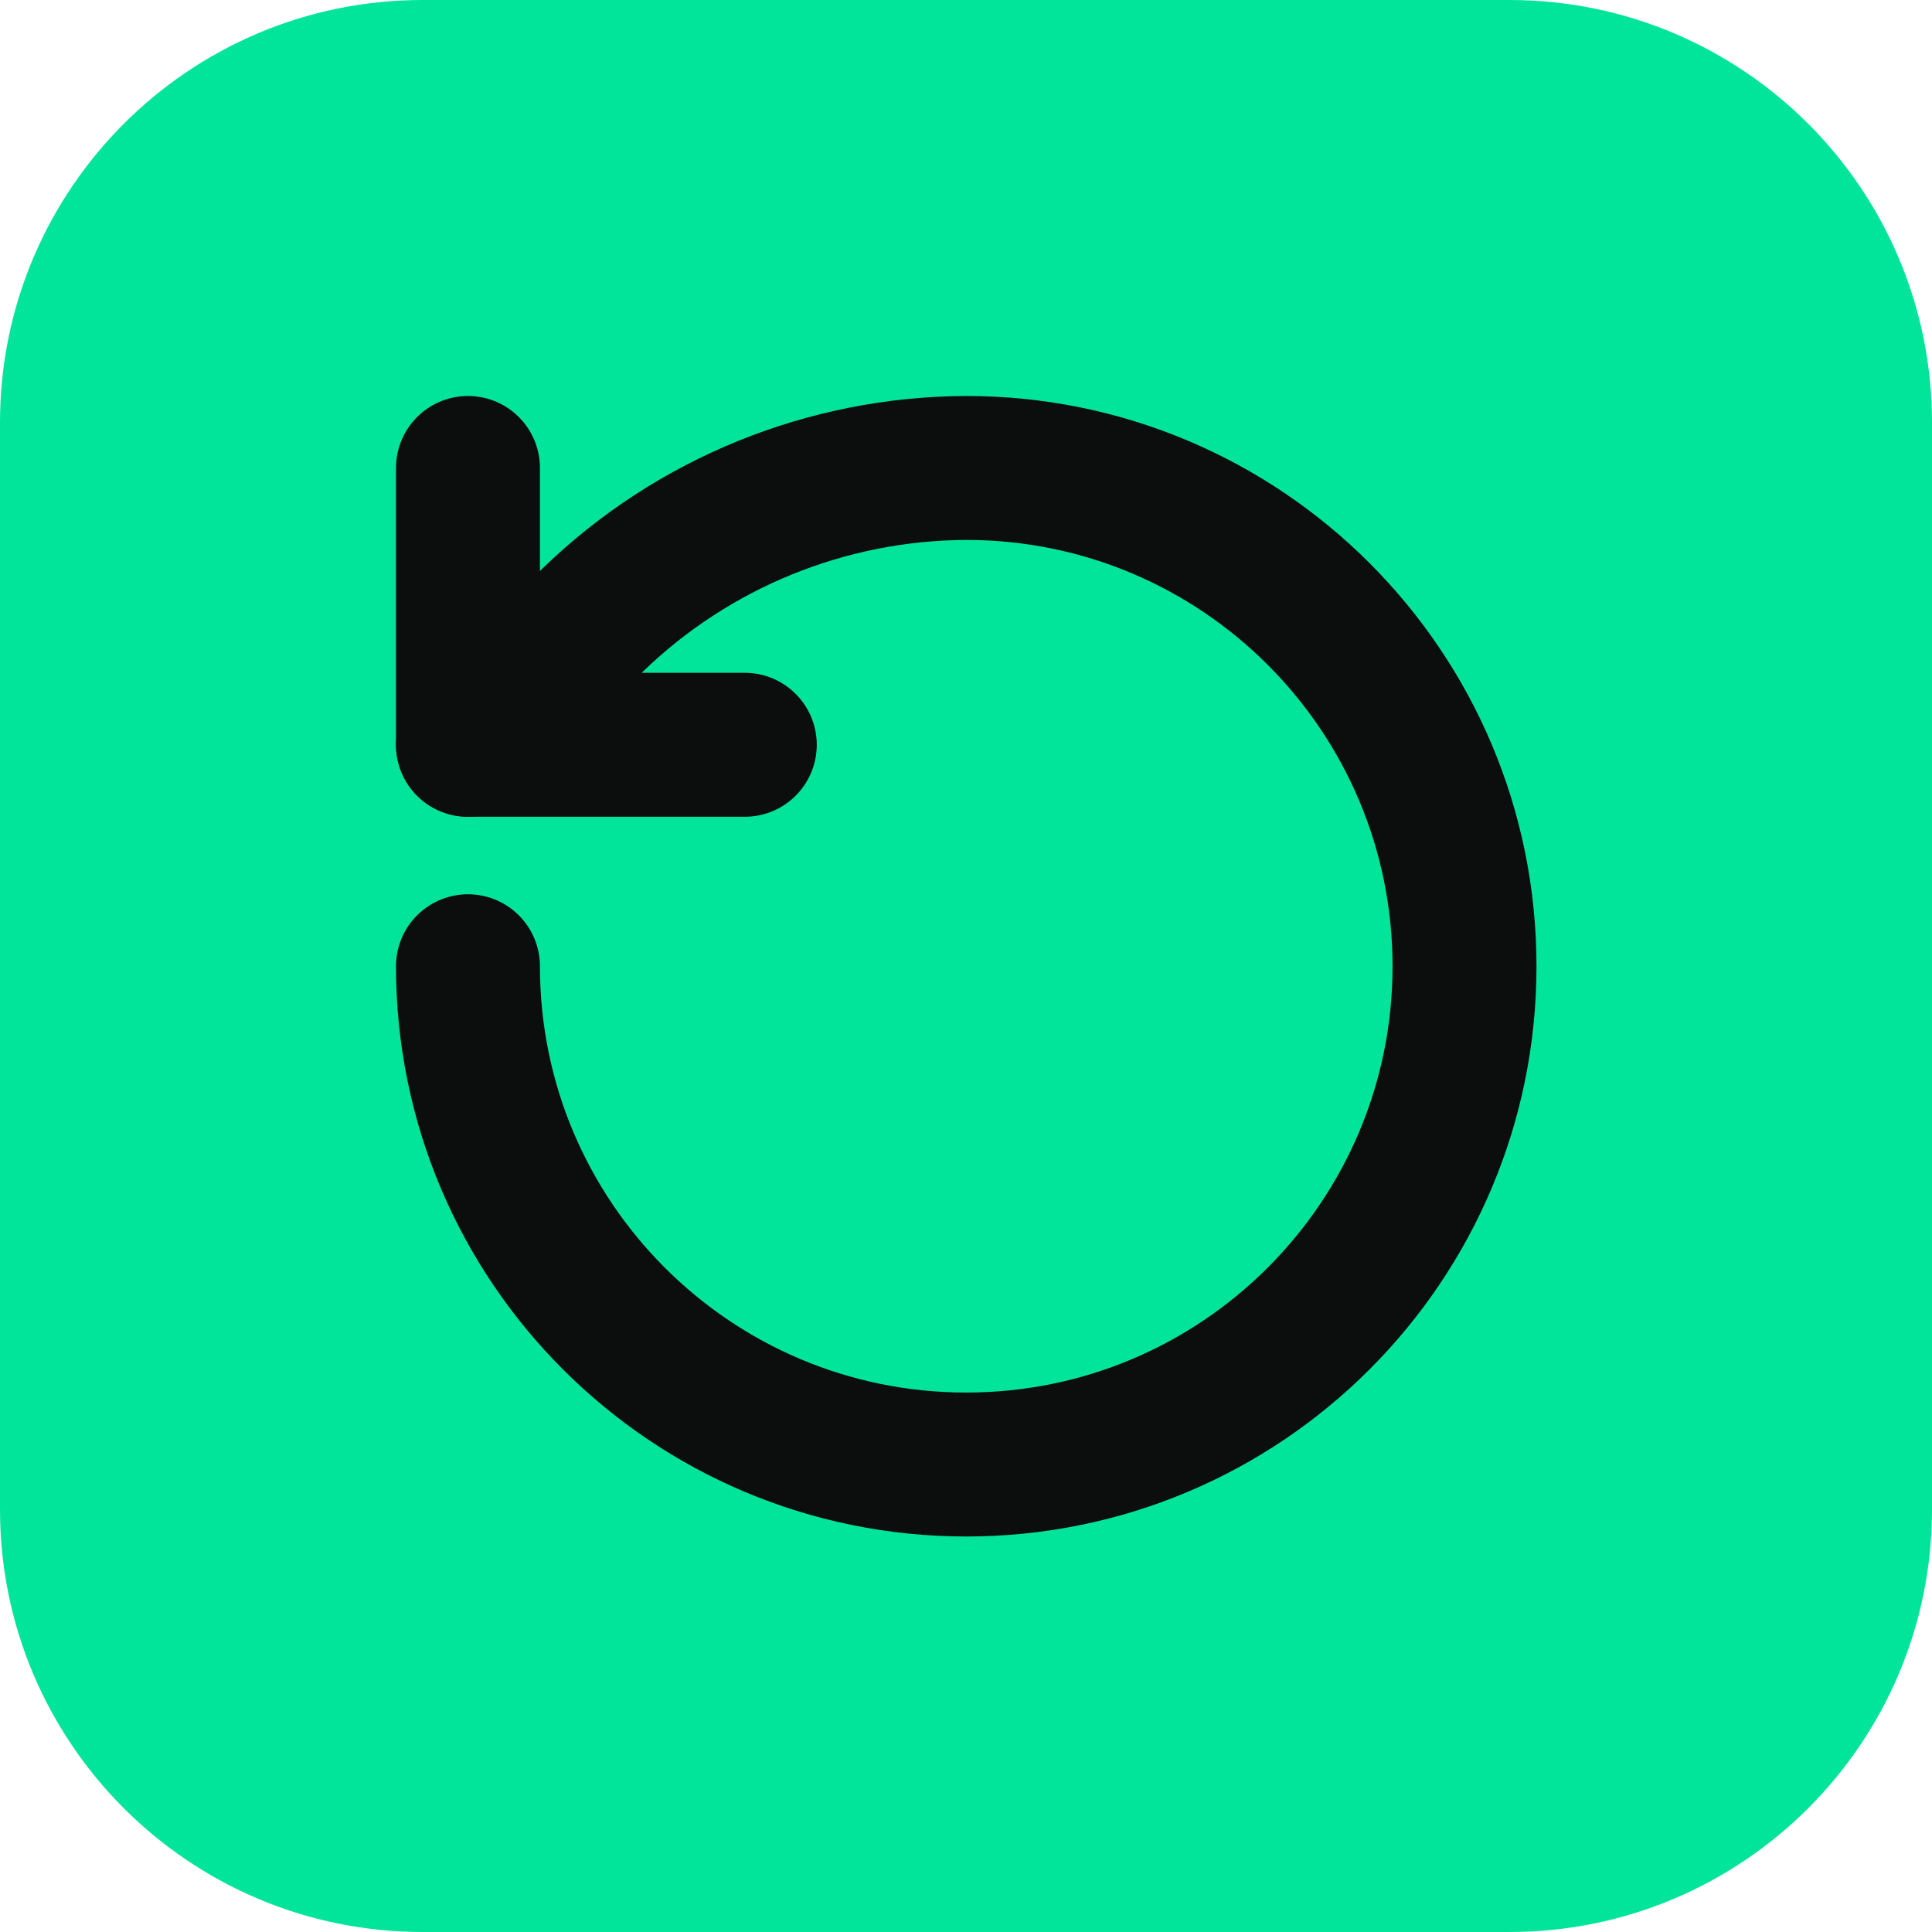
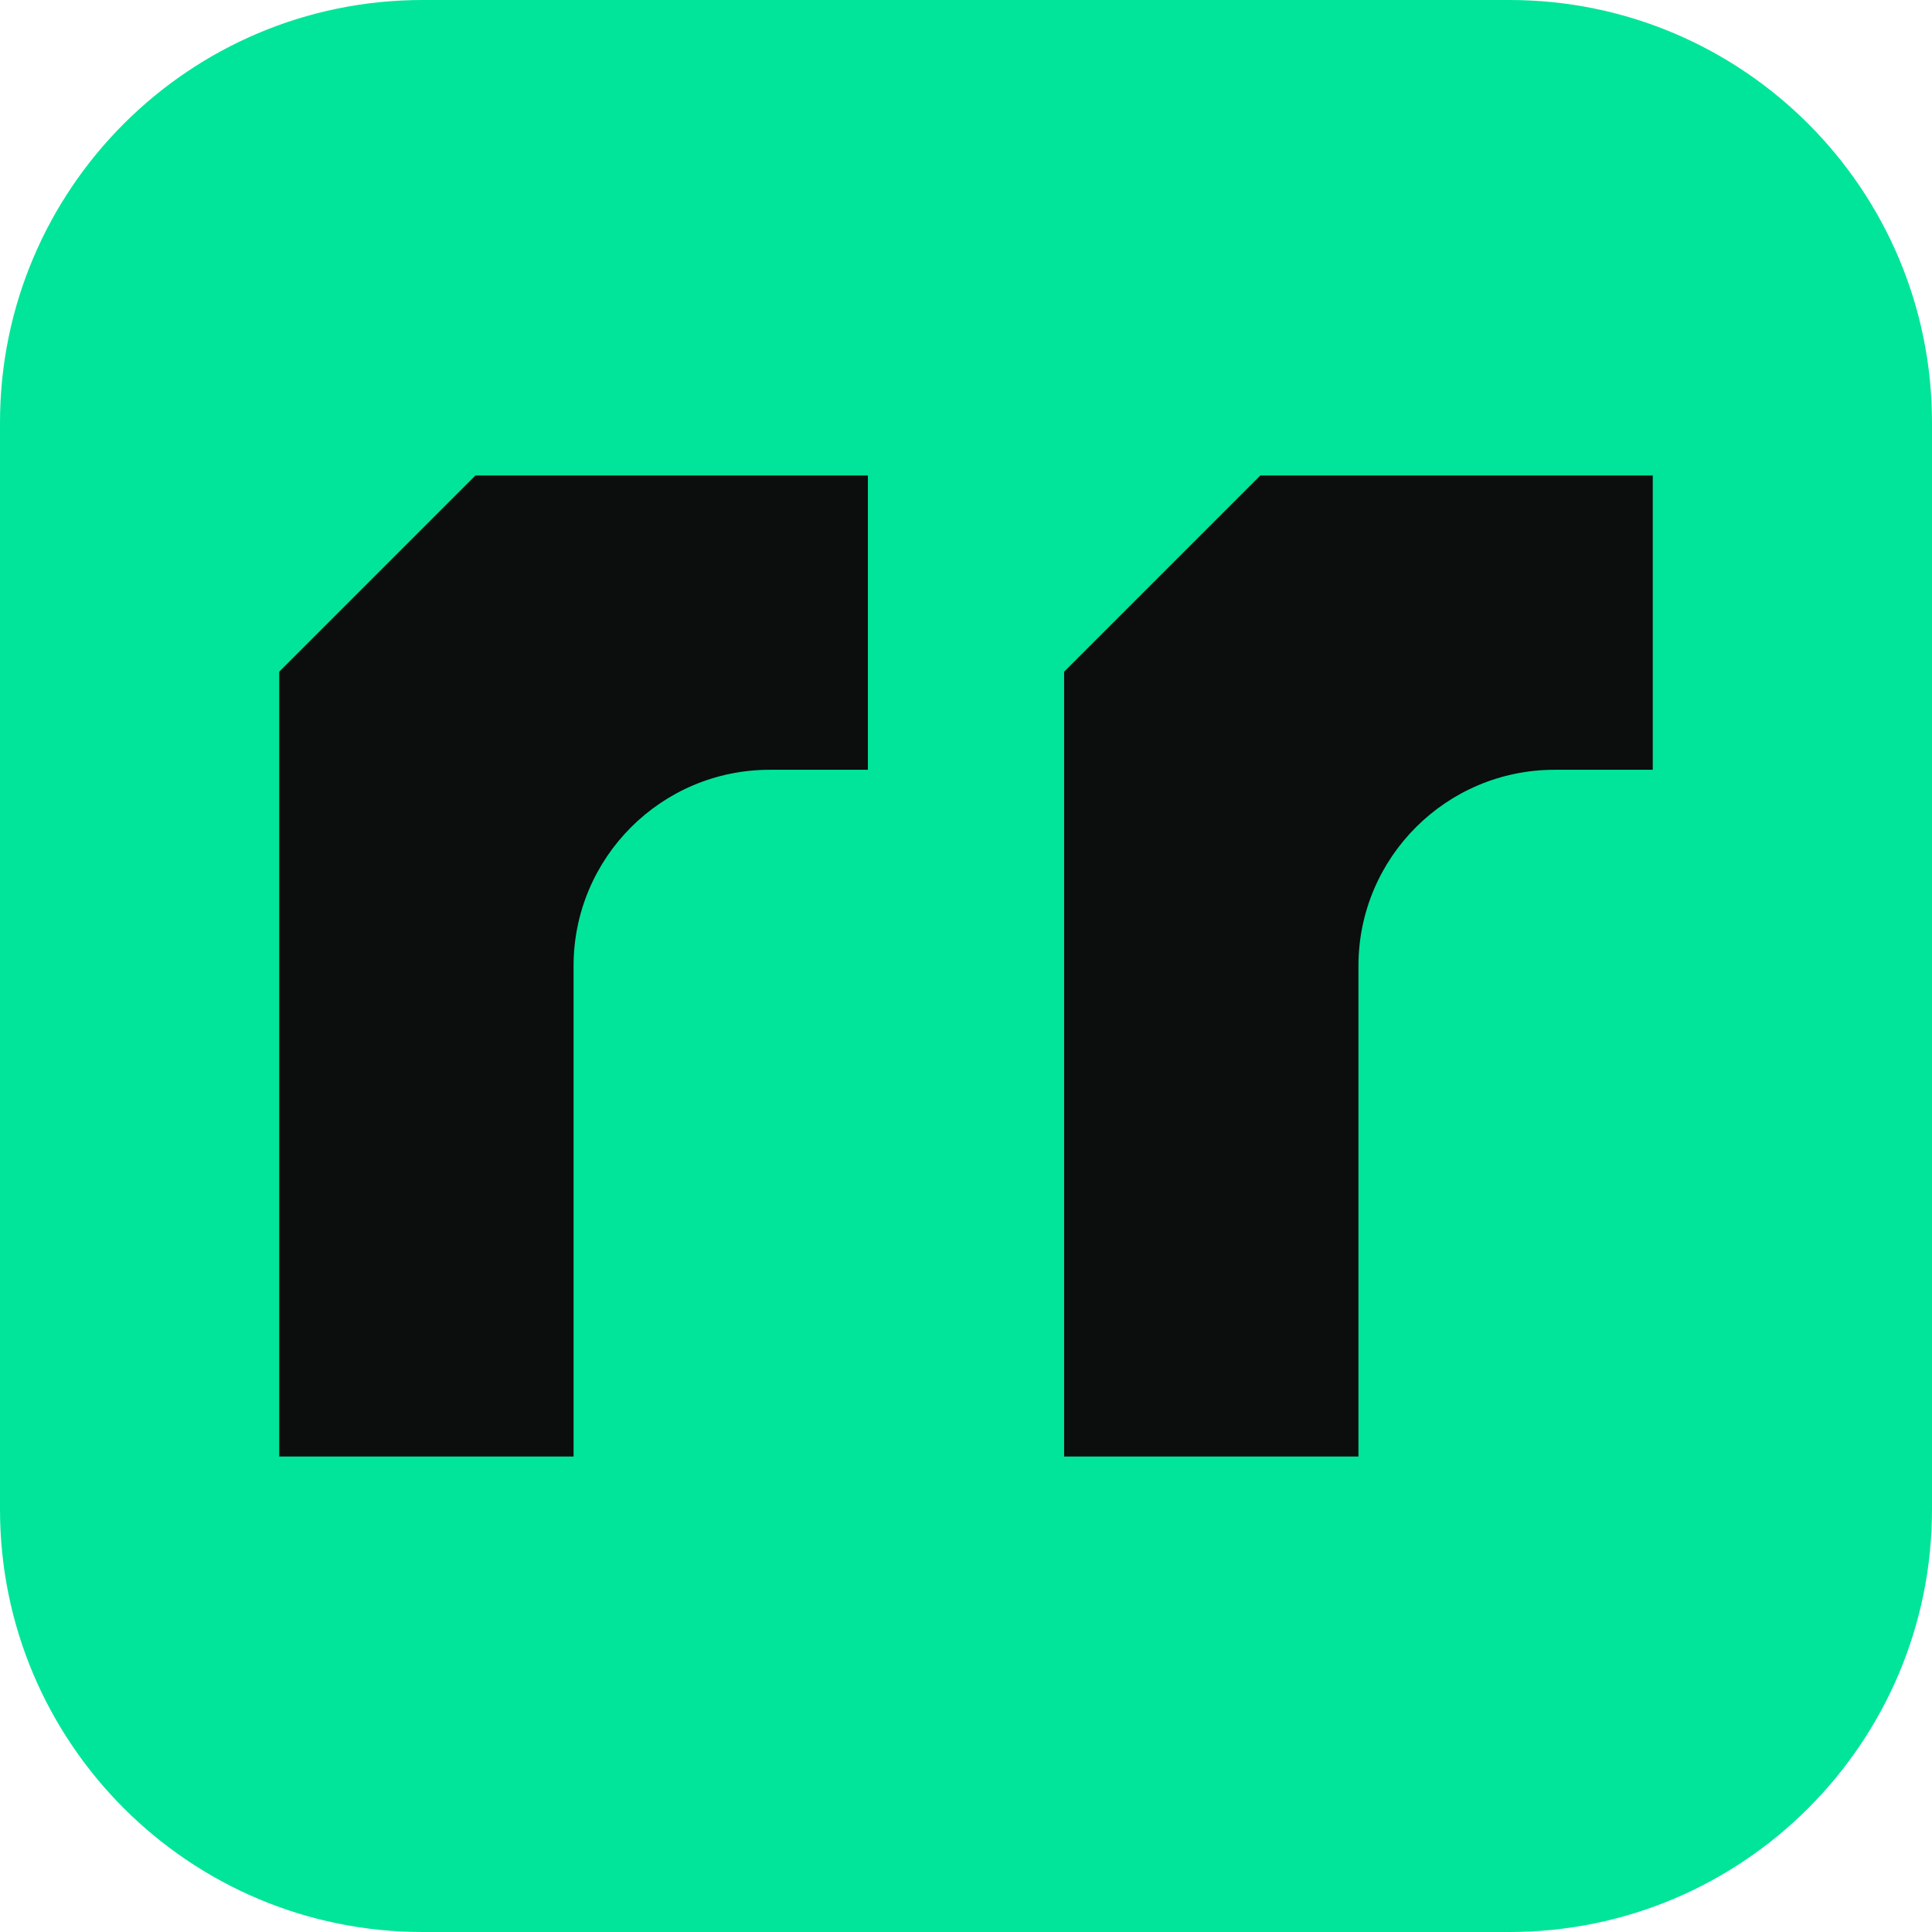
<svg xmlns="http://www.w3.org/2000/svg" viewBox="0 0 32 32">
  <rect width="32" height="32" rx="7" fill="#00e599" />
-   <g transform="translate(5 5) scale(.917)" fill="none" stroke="#0c0d0d" stroke-width="2.6" stroke-linecap="round" stroke-linejoin="round">
-     <path d="M3 12a9 9 0 1 0 9-9 9.75 9.75 0 0 0-6.74 2.74L3 8" />
-     <path d="M3 3v5h5" />
+   <g transform="translate(3 3) scale(.40625)" fill="#0c0d0d">
+     <path d="M4 52V20L12 12H28V24H24A8 8 0 0 0 16 32V52Z" />
+     <path d="M36 52V20L44 12H60V24H56A8 8 0 0 0 48 32V52Z" />
  </g>
</svg>
